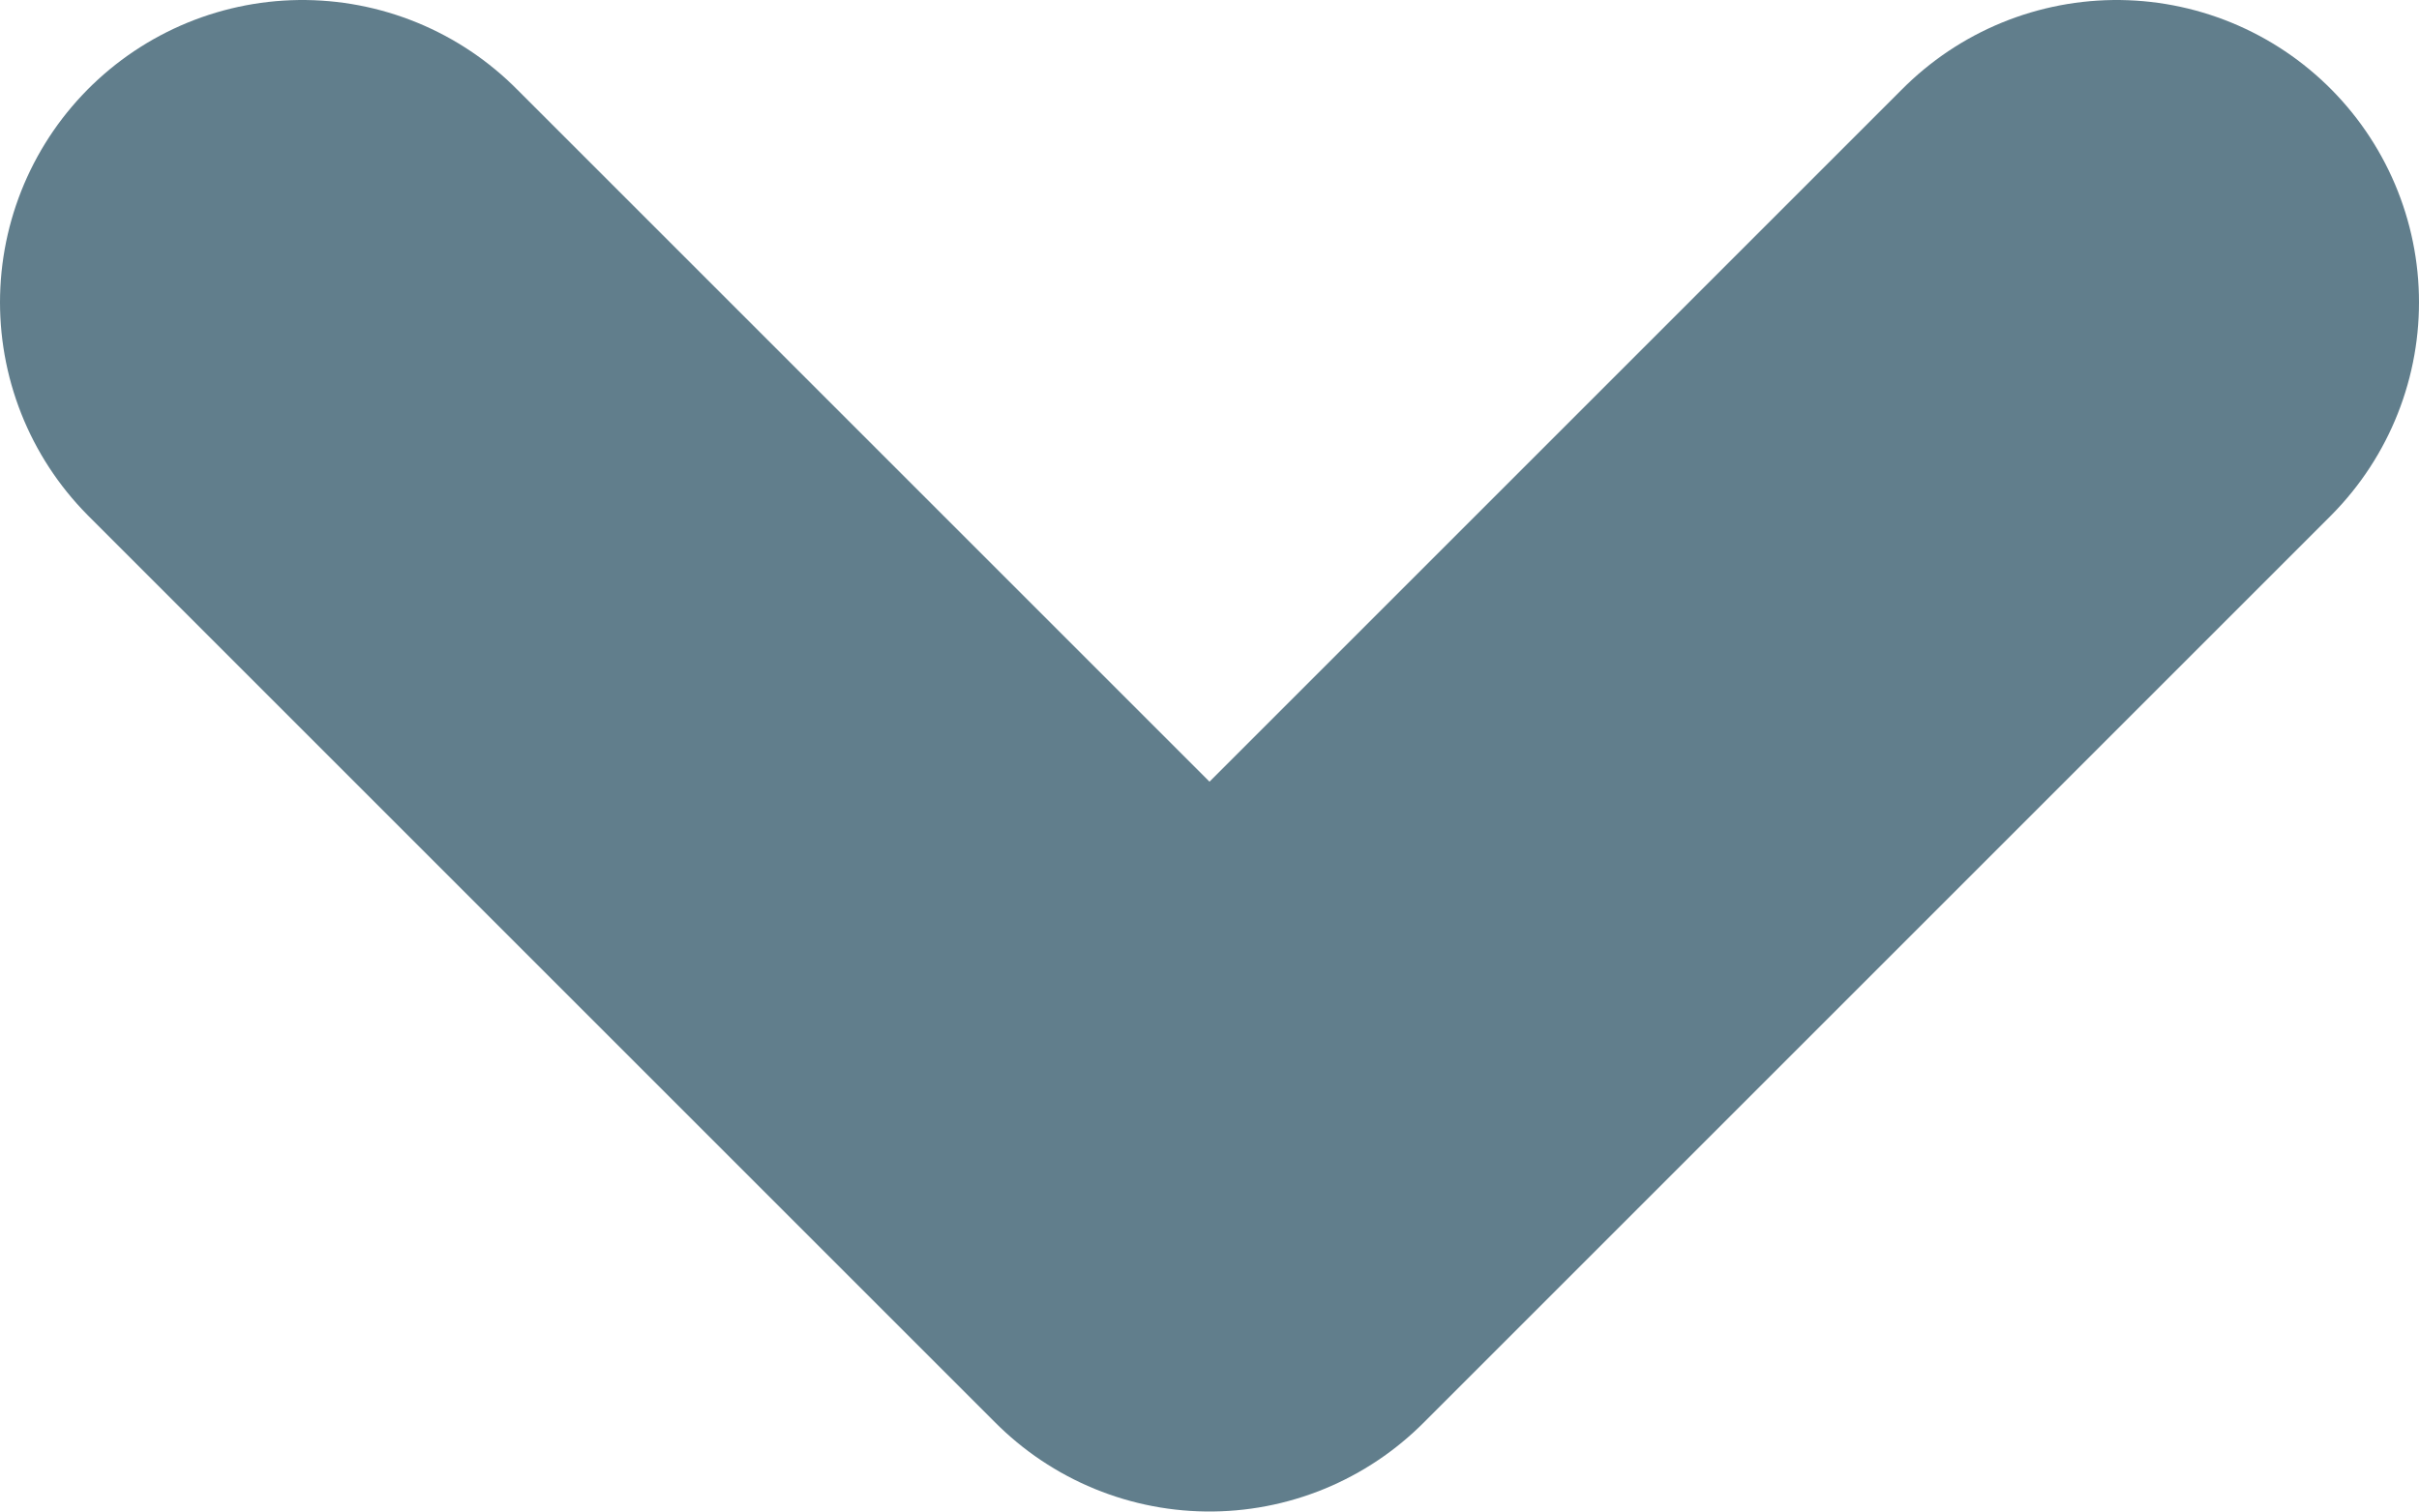
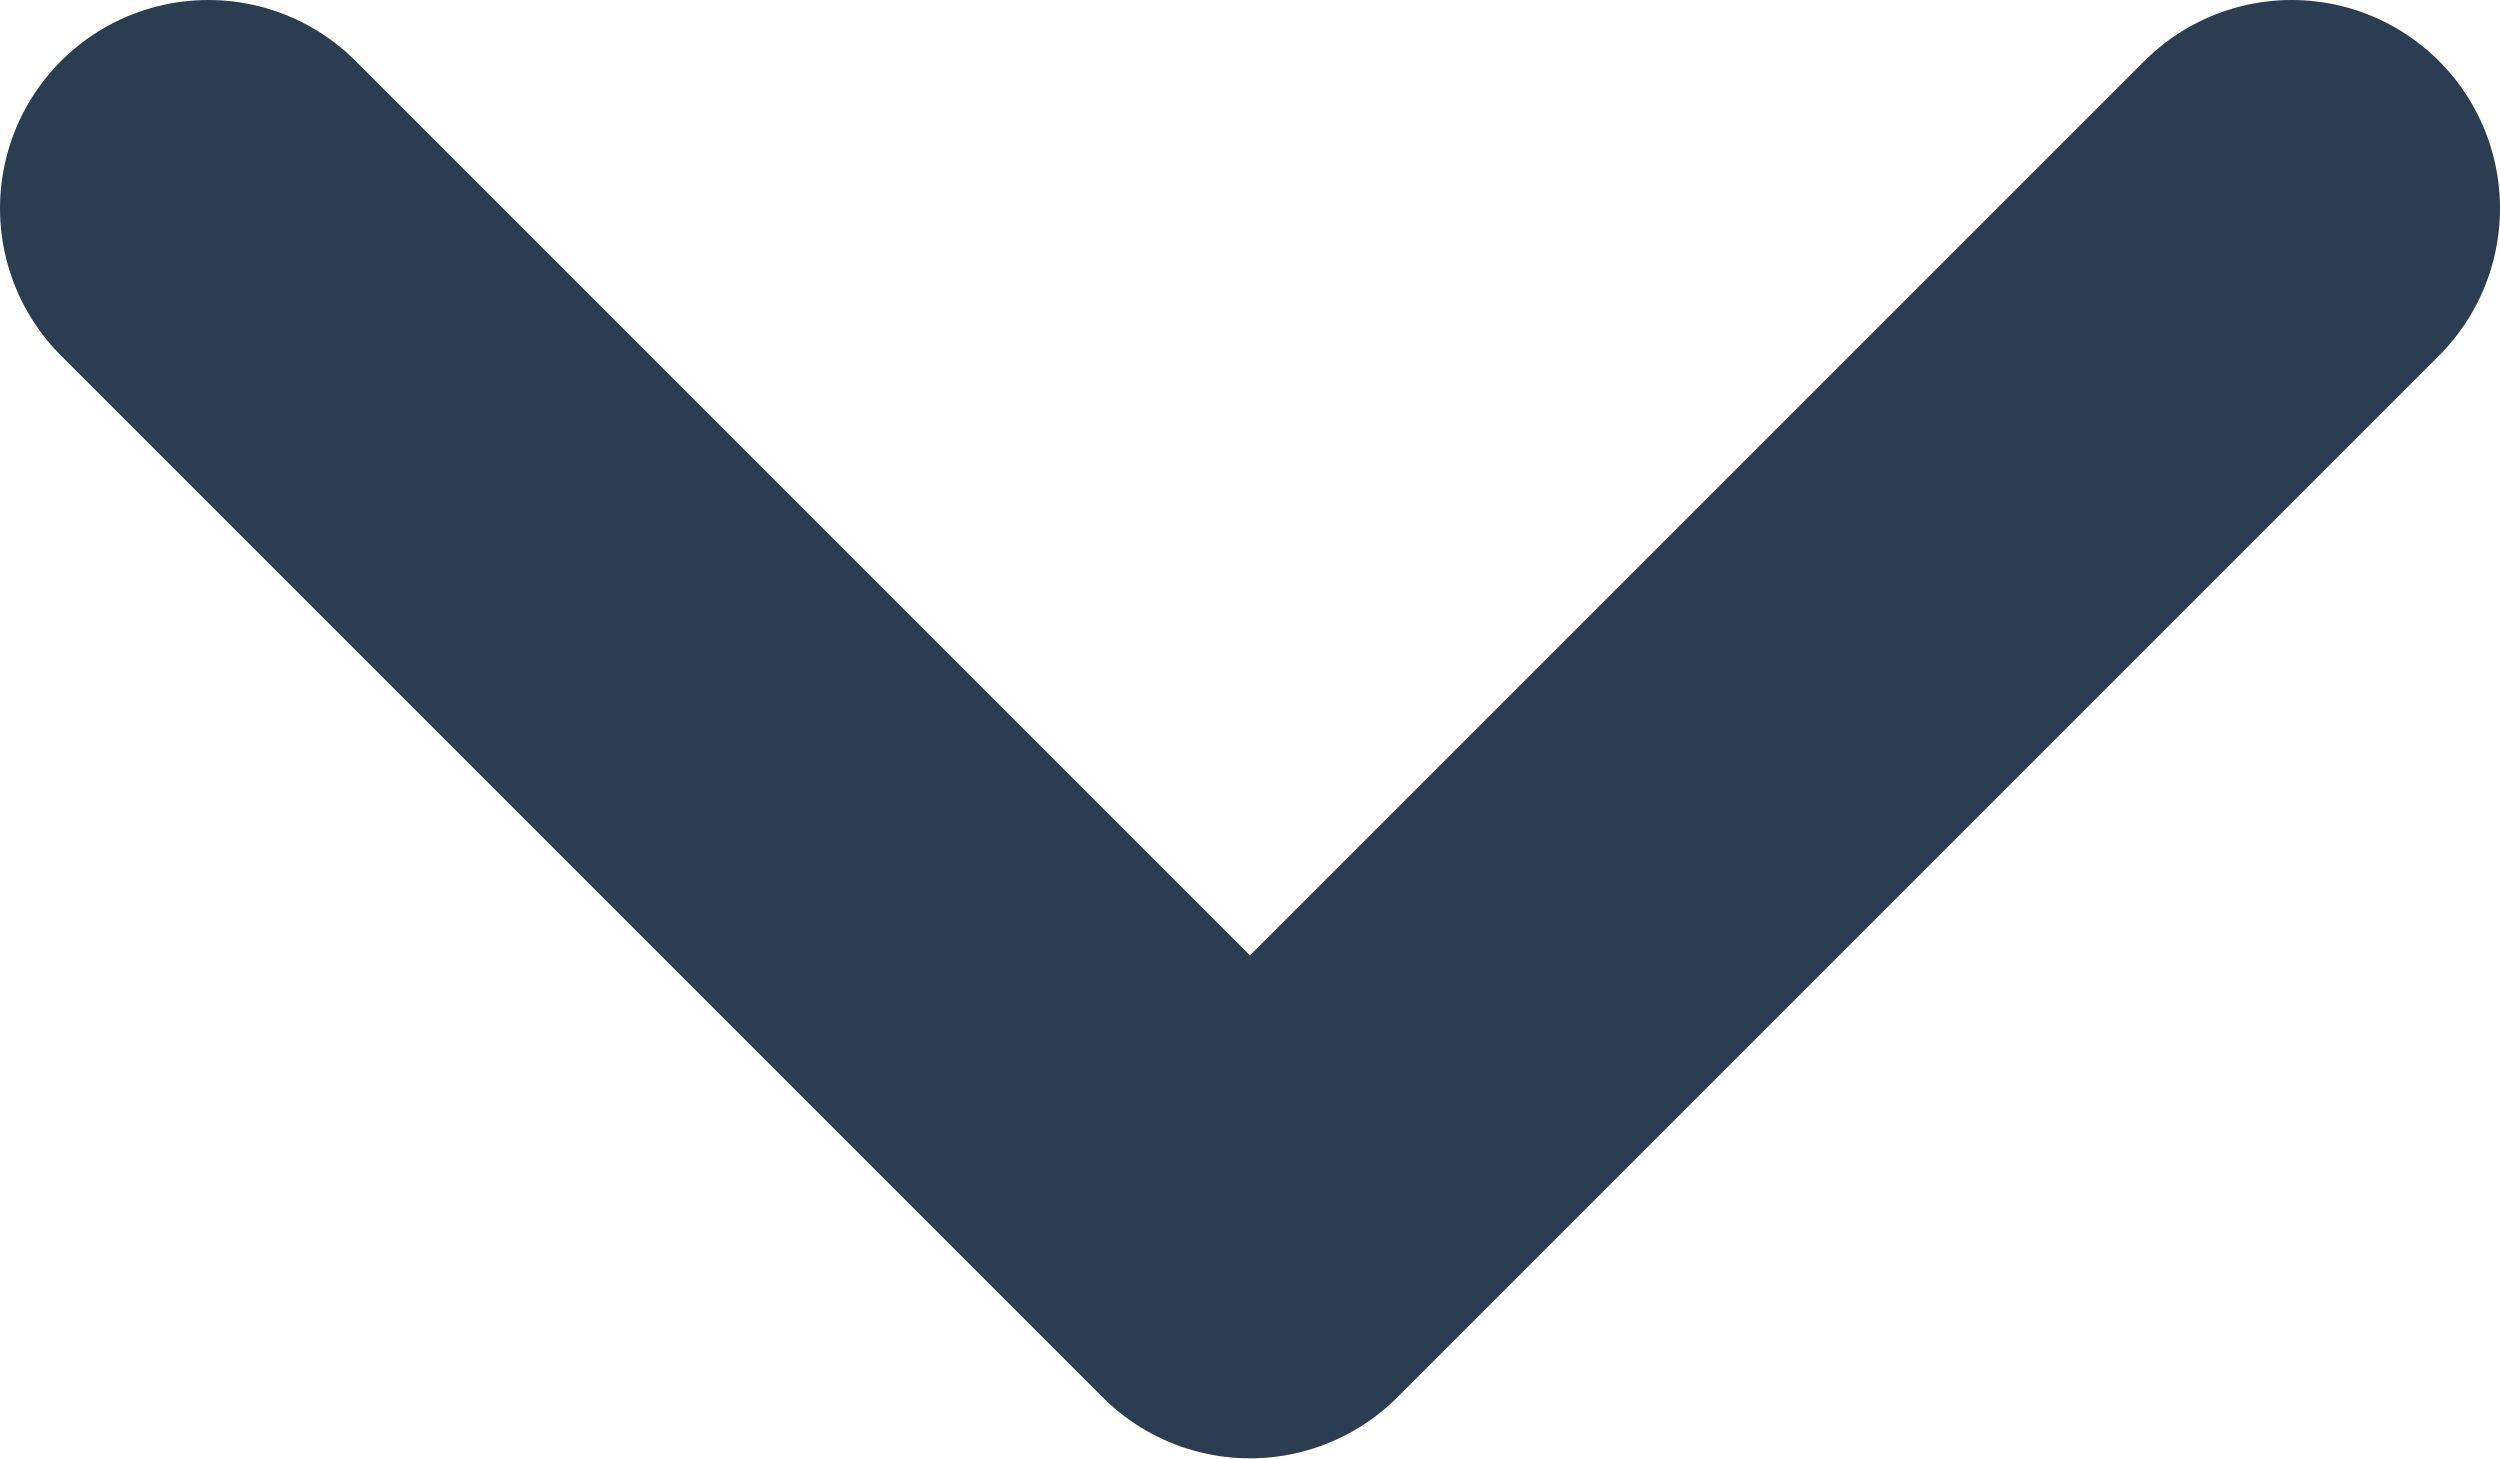
- <svg xmlns="http://www.w3.org/2000/svg" width="8" height="5" viewBox="0 0 8 5" fill="none">
-   <path d="M7 1L4 4L1 1" stroke="#617E8C" stroke-width="2" stroke-linecap="round" stroke-linejoin="round" />
+ <svg xmlns="http://www.w3.org/2000/svg" width="12" height="7" viewBox="0 0 12 7" fill="none">
+   <g id="Group 171">
+     <path id="Vector" d="M1 1L6 6L11 1" stroke="#2C3D51" stroke-width="2" stroke-linecap="round" stroke-linejoin="round" />
+   </g>
</svg>
